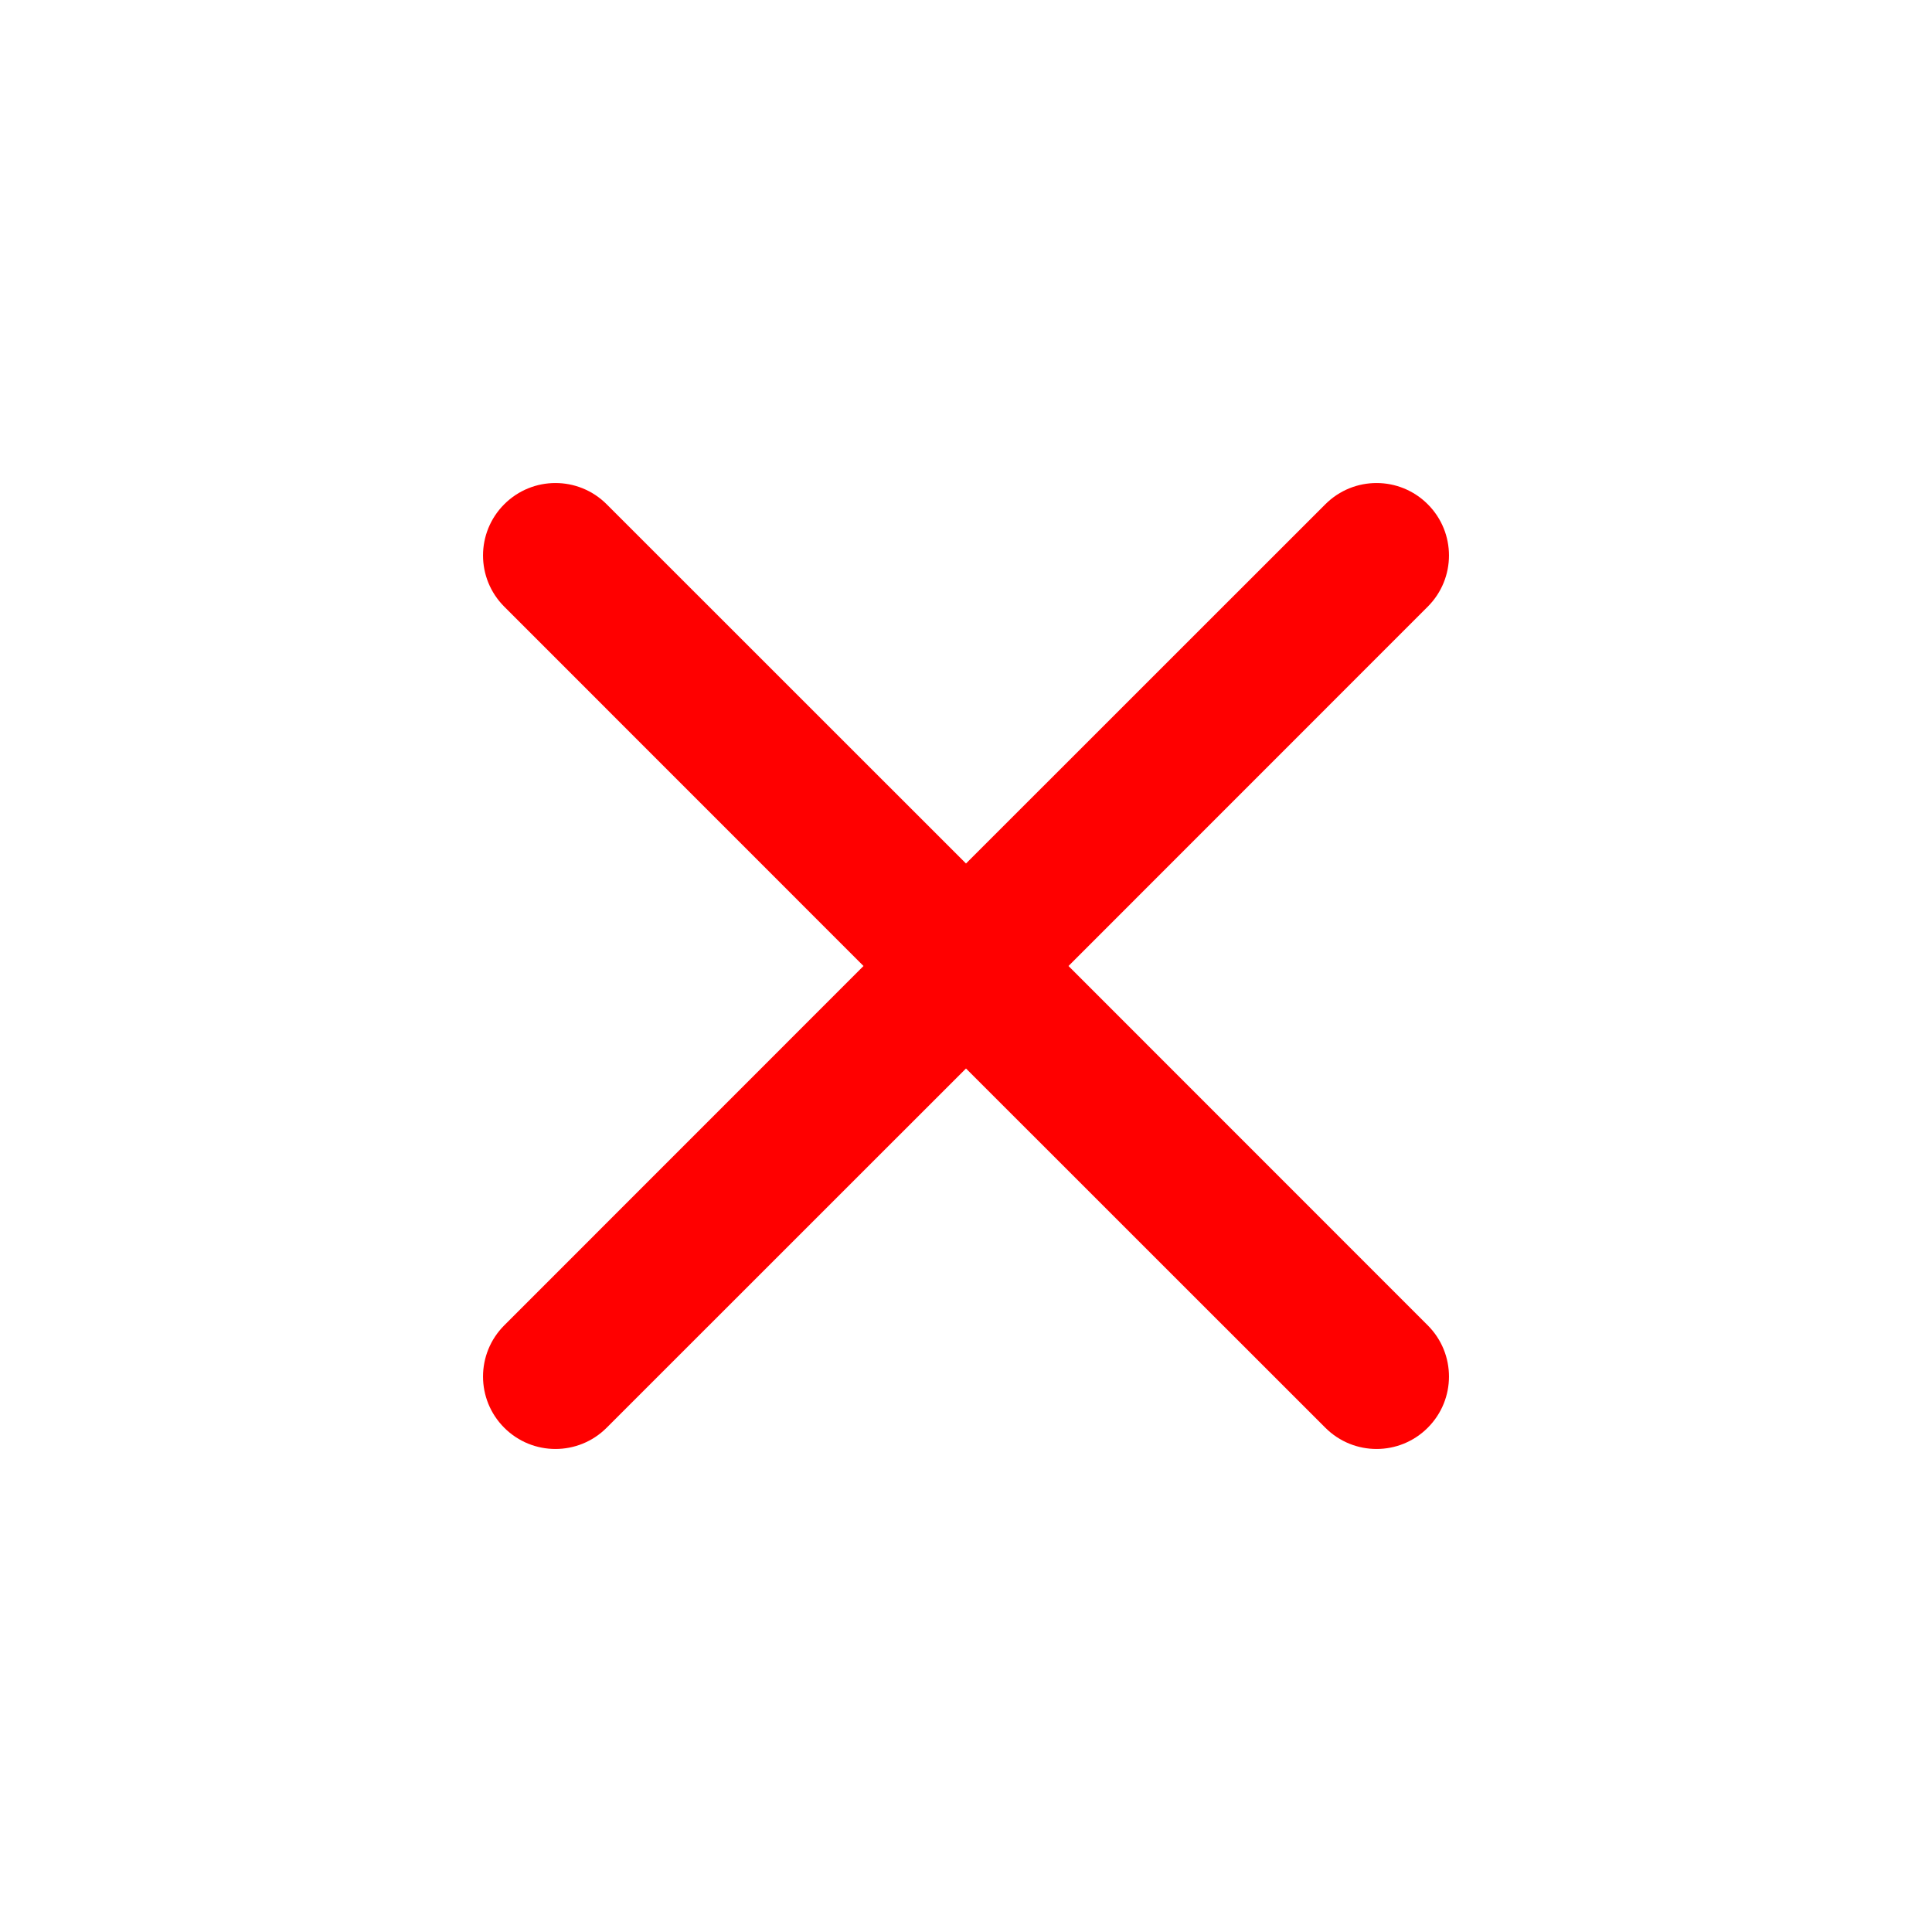
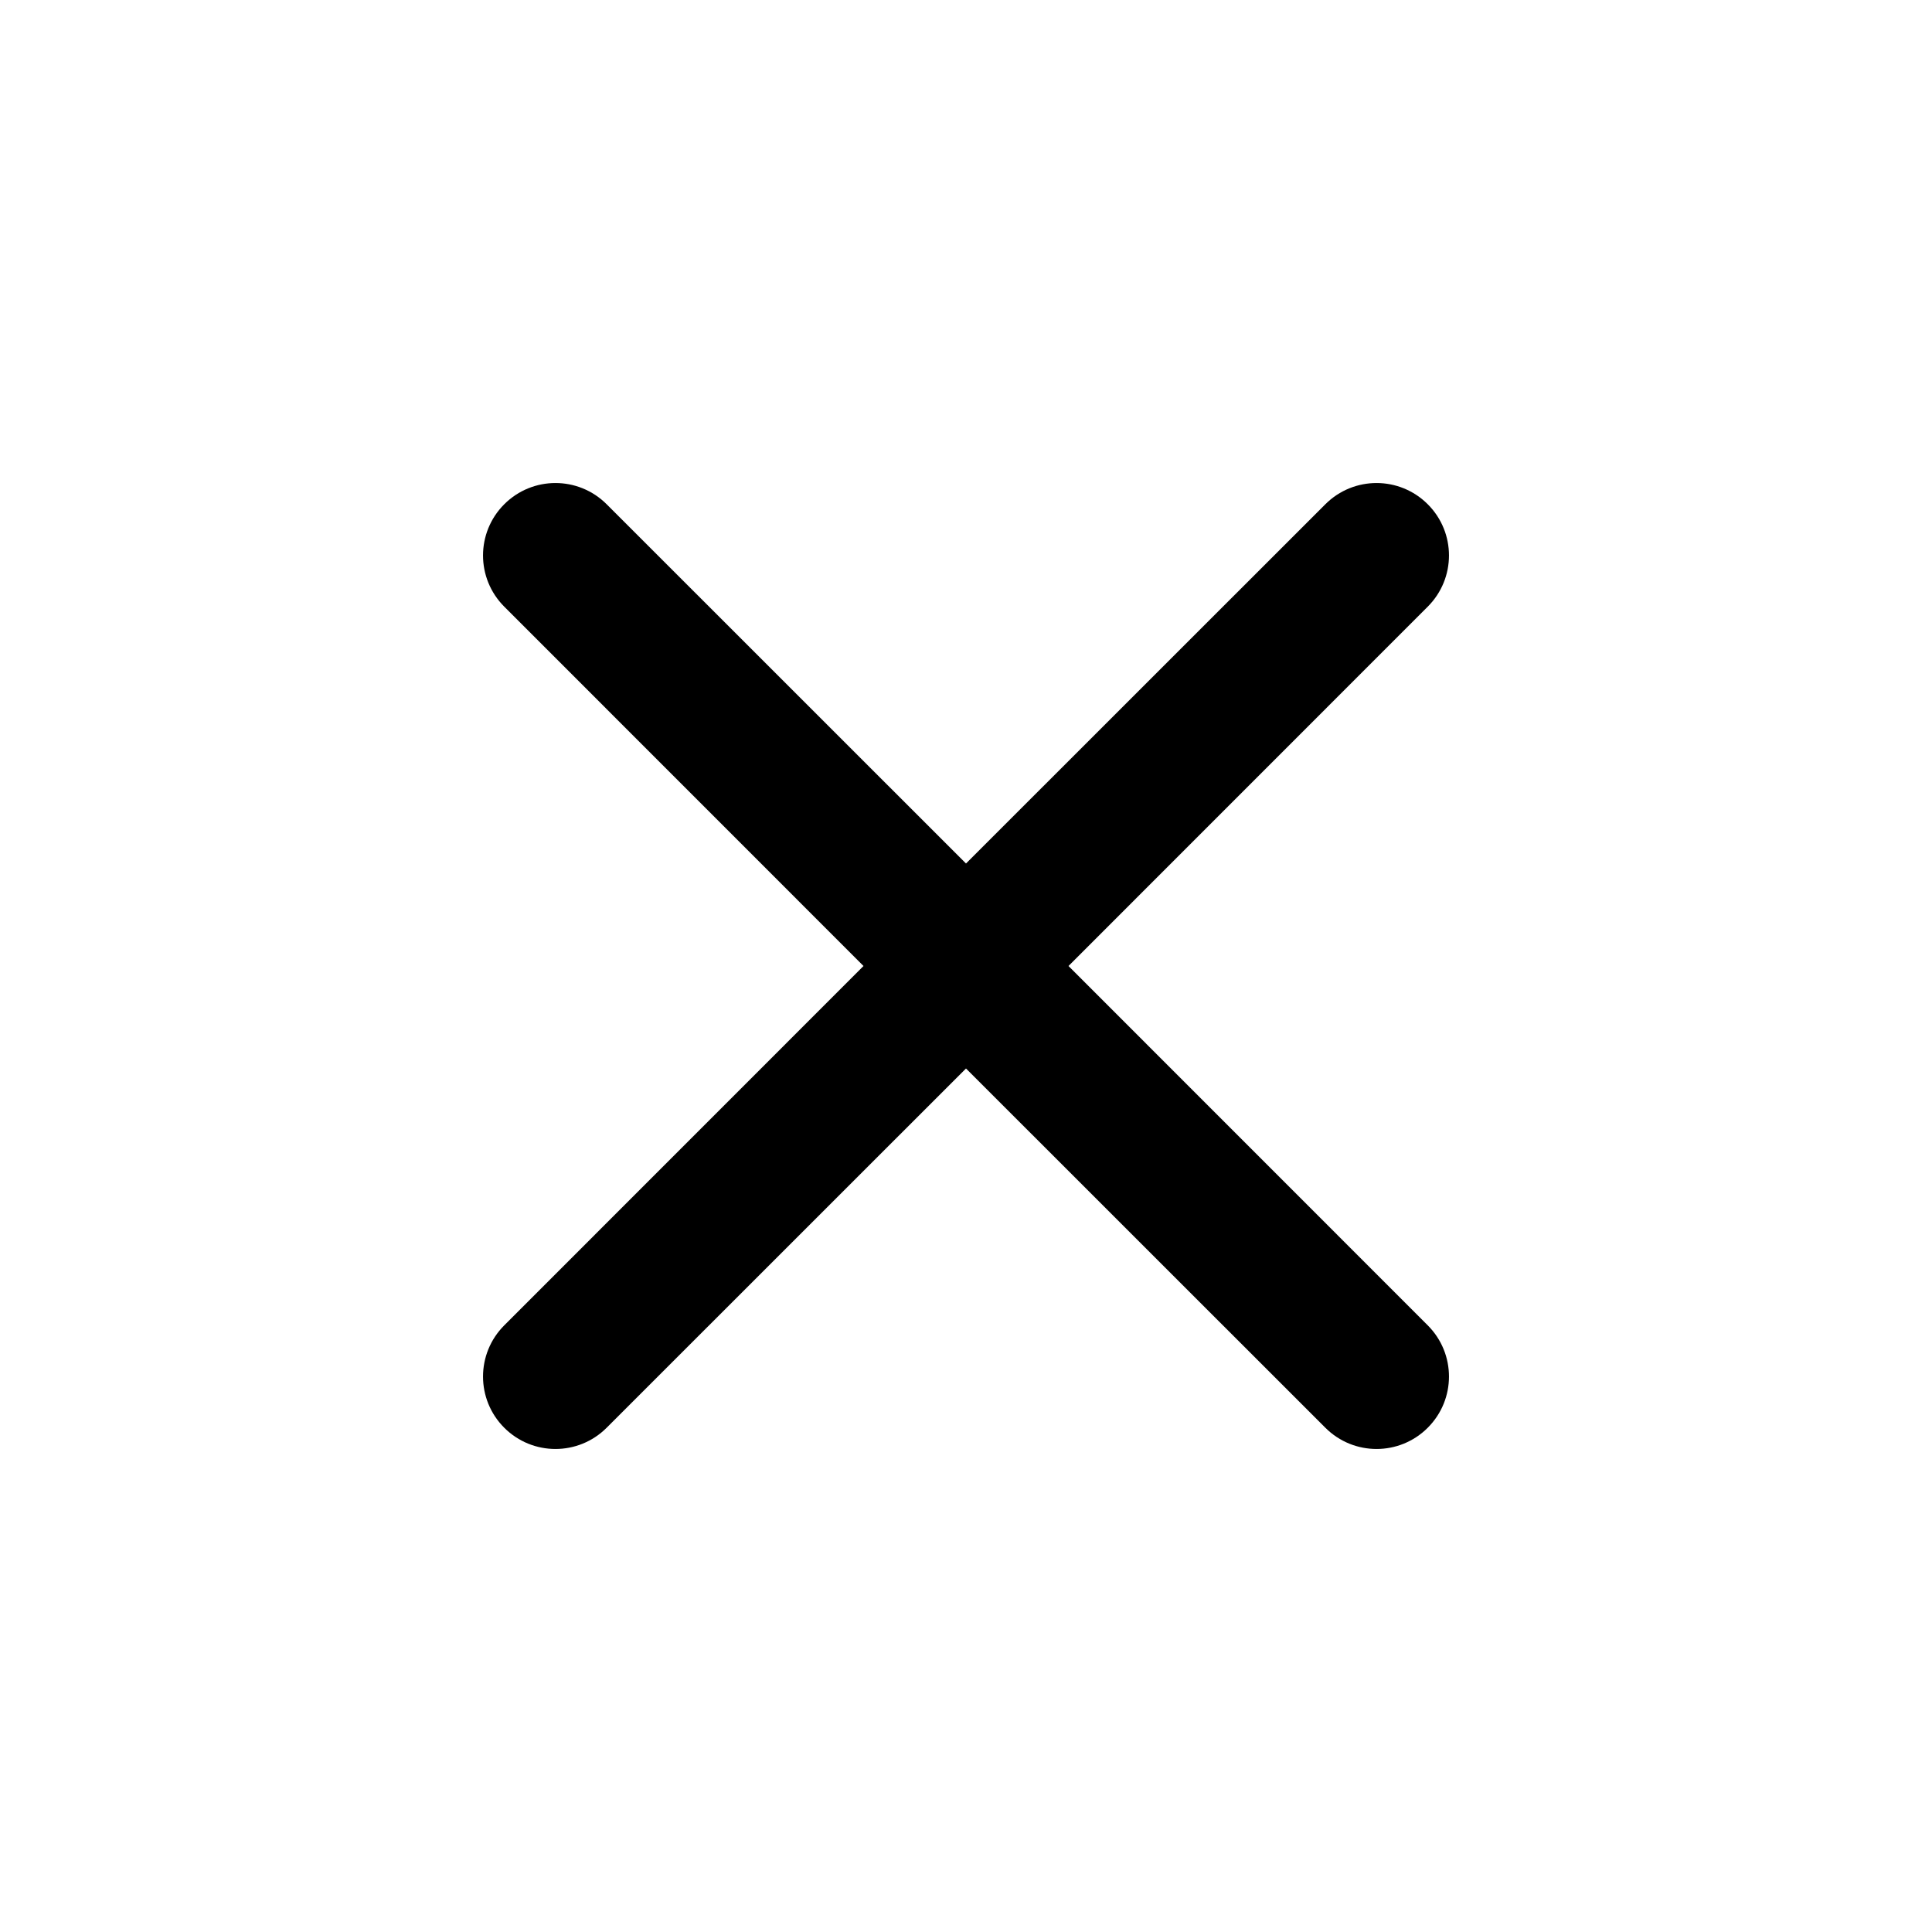
<svg xmlns="http://www.w3.org/2000/svg" width="20" height="20" viewBox="0 0 20 20" fill="none">
-   <path d="M6.28 5.22C5.987 4.927 5.513 4.927 5.22 5.22C4.927 5.513 4.927 5.987 5.22 6.28L8.939 10L5.22 13.72C4.927 14.013 4.927 14.487 5.22 14.78C5.513 15.073 5.987 15.073 6.28 14.78L10 11.061L13.72 14.78C14.013 15.073 14.487 15.073 14.78 14.78C15.073 14.487 15.073 14.013 14.78 13.72L11.061 10L14.78 6.28C15.073 5.987 15.073 5.513 14.78 5.22C14.487 4.927 14.013 4.927 13.72 5.22L10 8.939L6.28 5.22Z" fill="#ff0000" />
+   <path d="M6.28 5.22C5.987 4.927 5.513 4.927 5.22 5.22C4.927 5.513 4.927 5.987 5.22 6.28L8.939 10L5.22 13.72C4.927 14.013 4.927 14.487 5.22 14.78C5.513 15.073 5.987 15.073 6.28 14.78L10 11.061L13.72 14.78C14.013 15.073 14.487 15.073 14.78 14.78C15.073 14.487 15.073 14.013 14.78 13.72L11.061 10L14.78 6.28C15.073 5.987 15.073 5.513 14.78 5.22C14.487 4.927 14.013 4.927 13.72 5.22L10 8.939L6.28 5.22Z" fill="#000" />
</svg>
